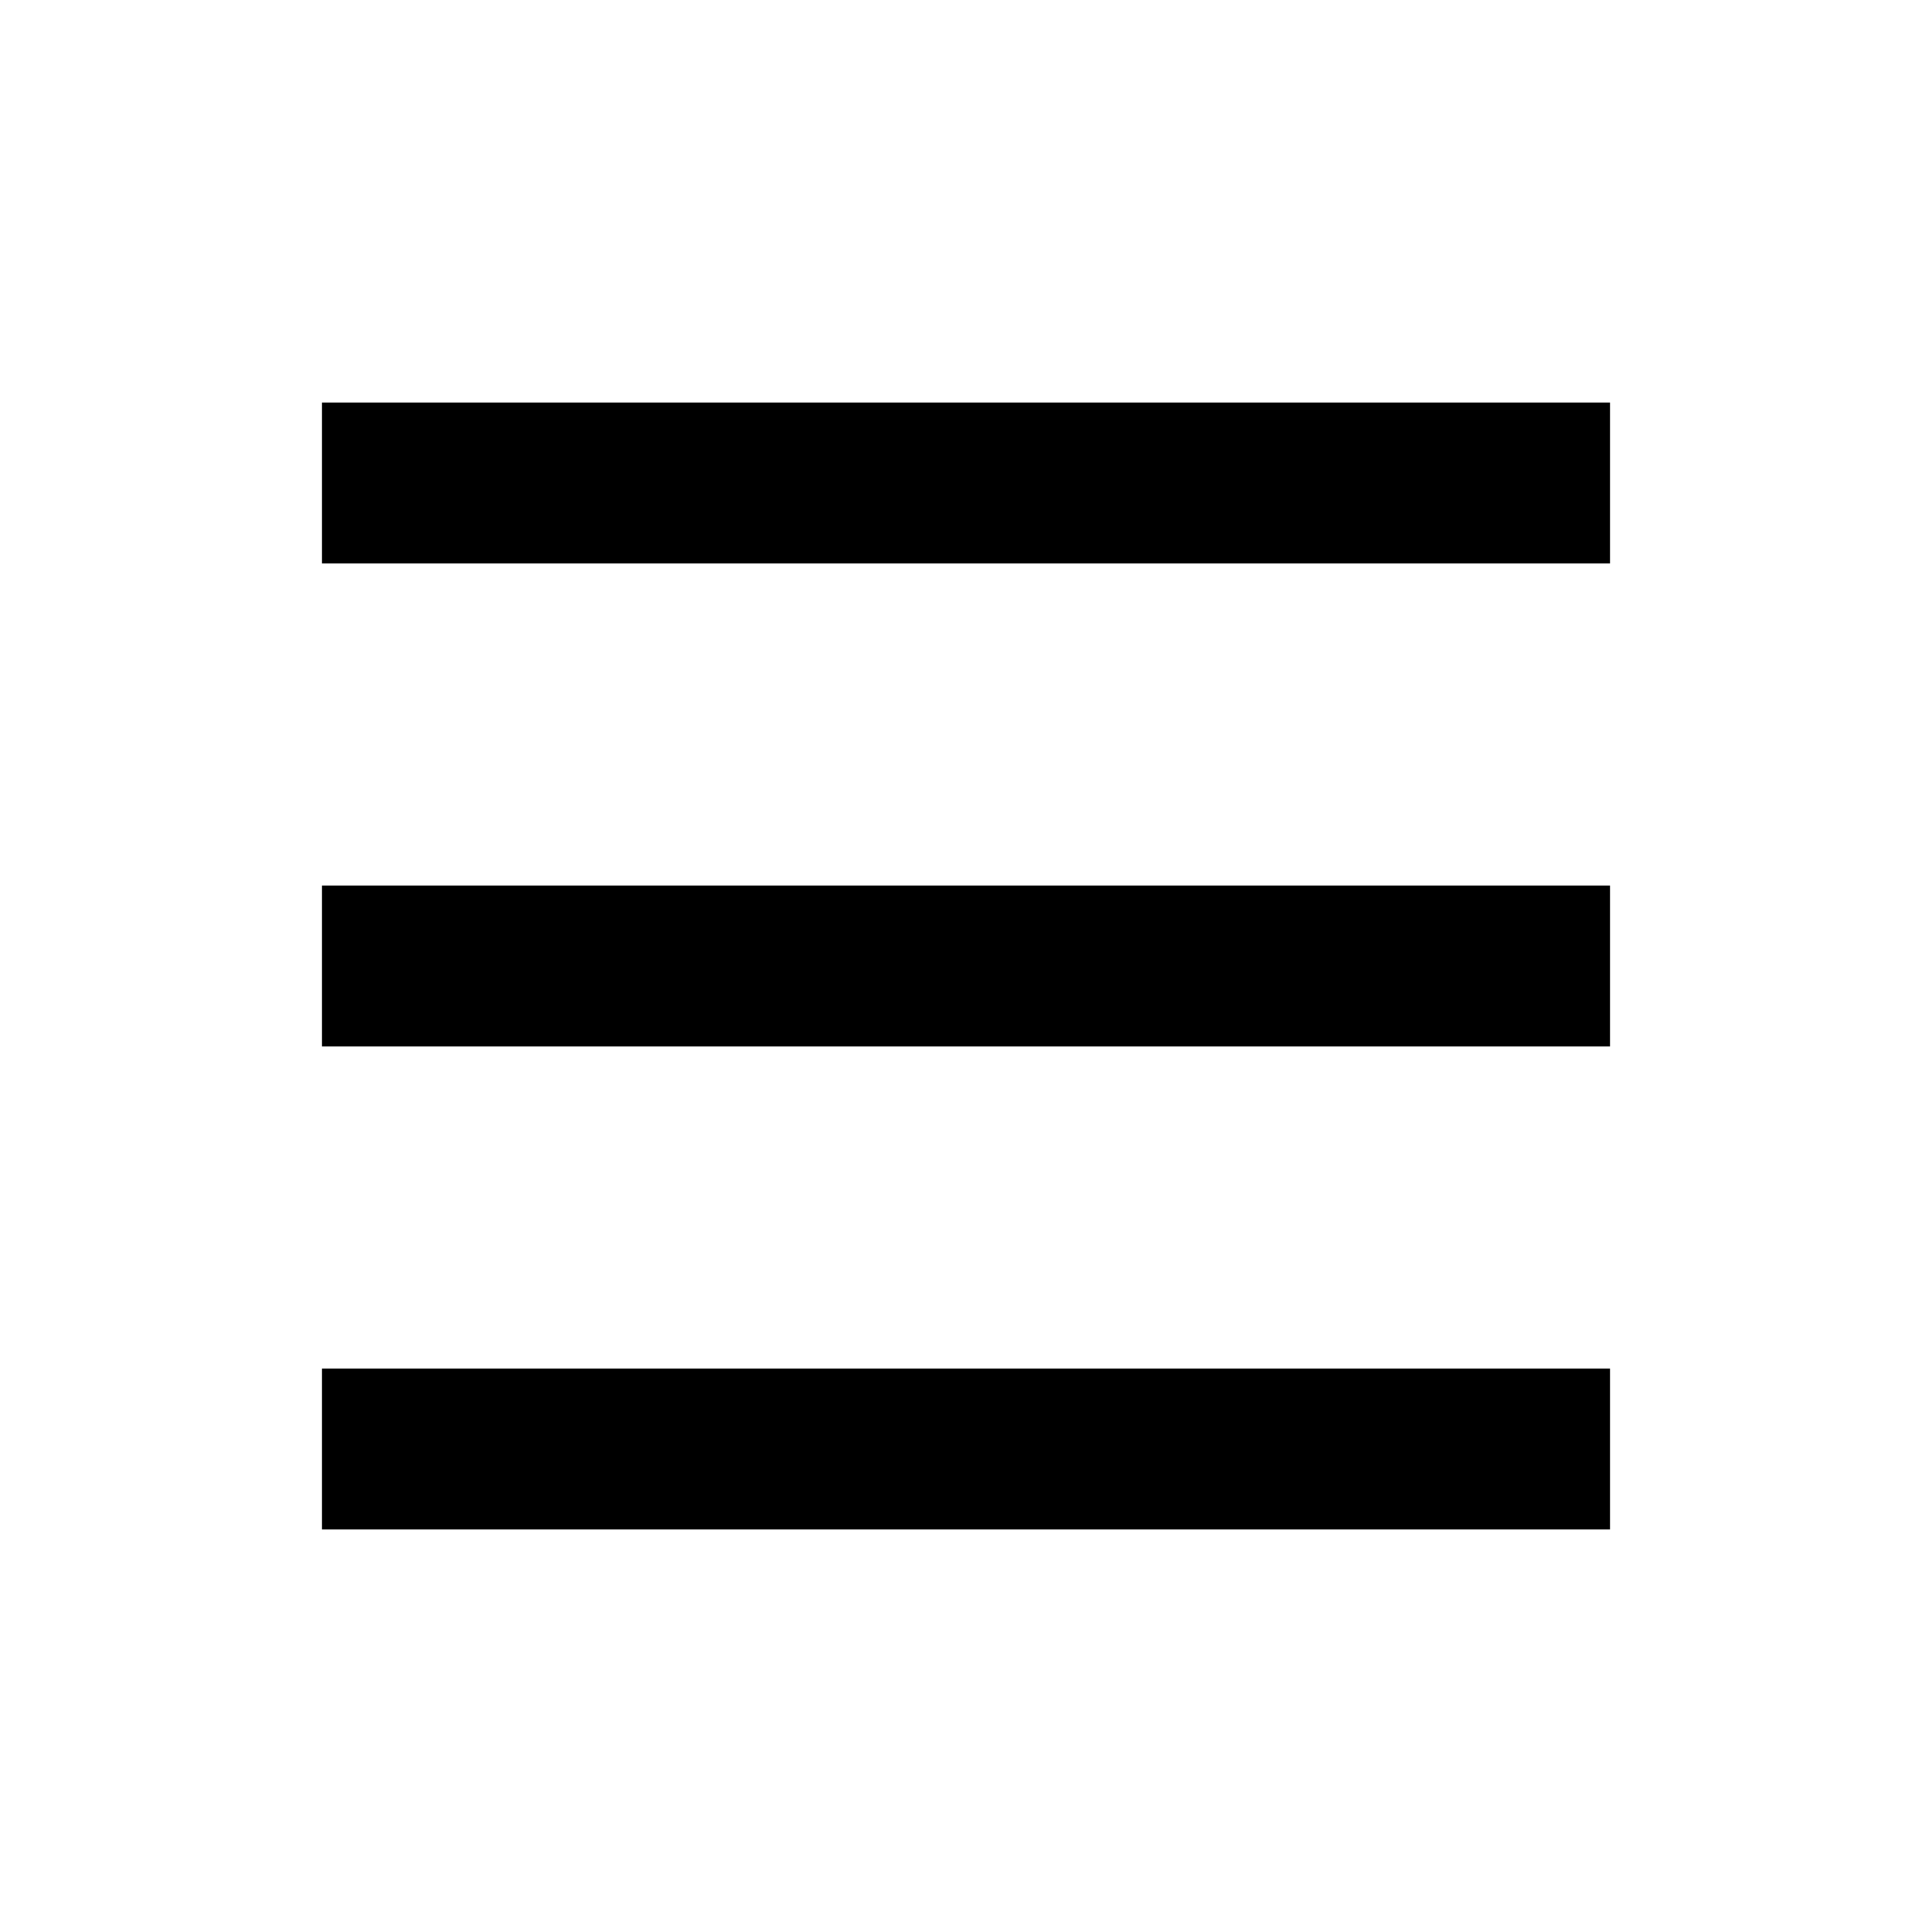
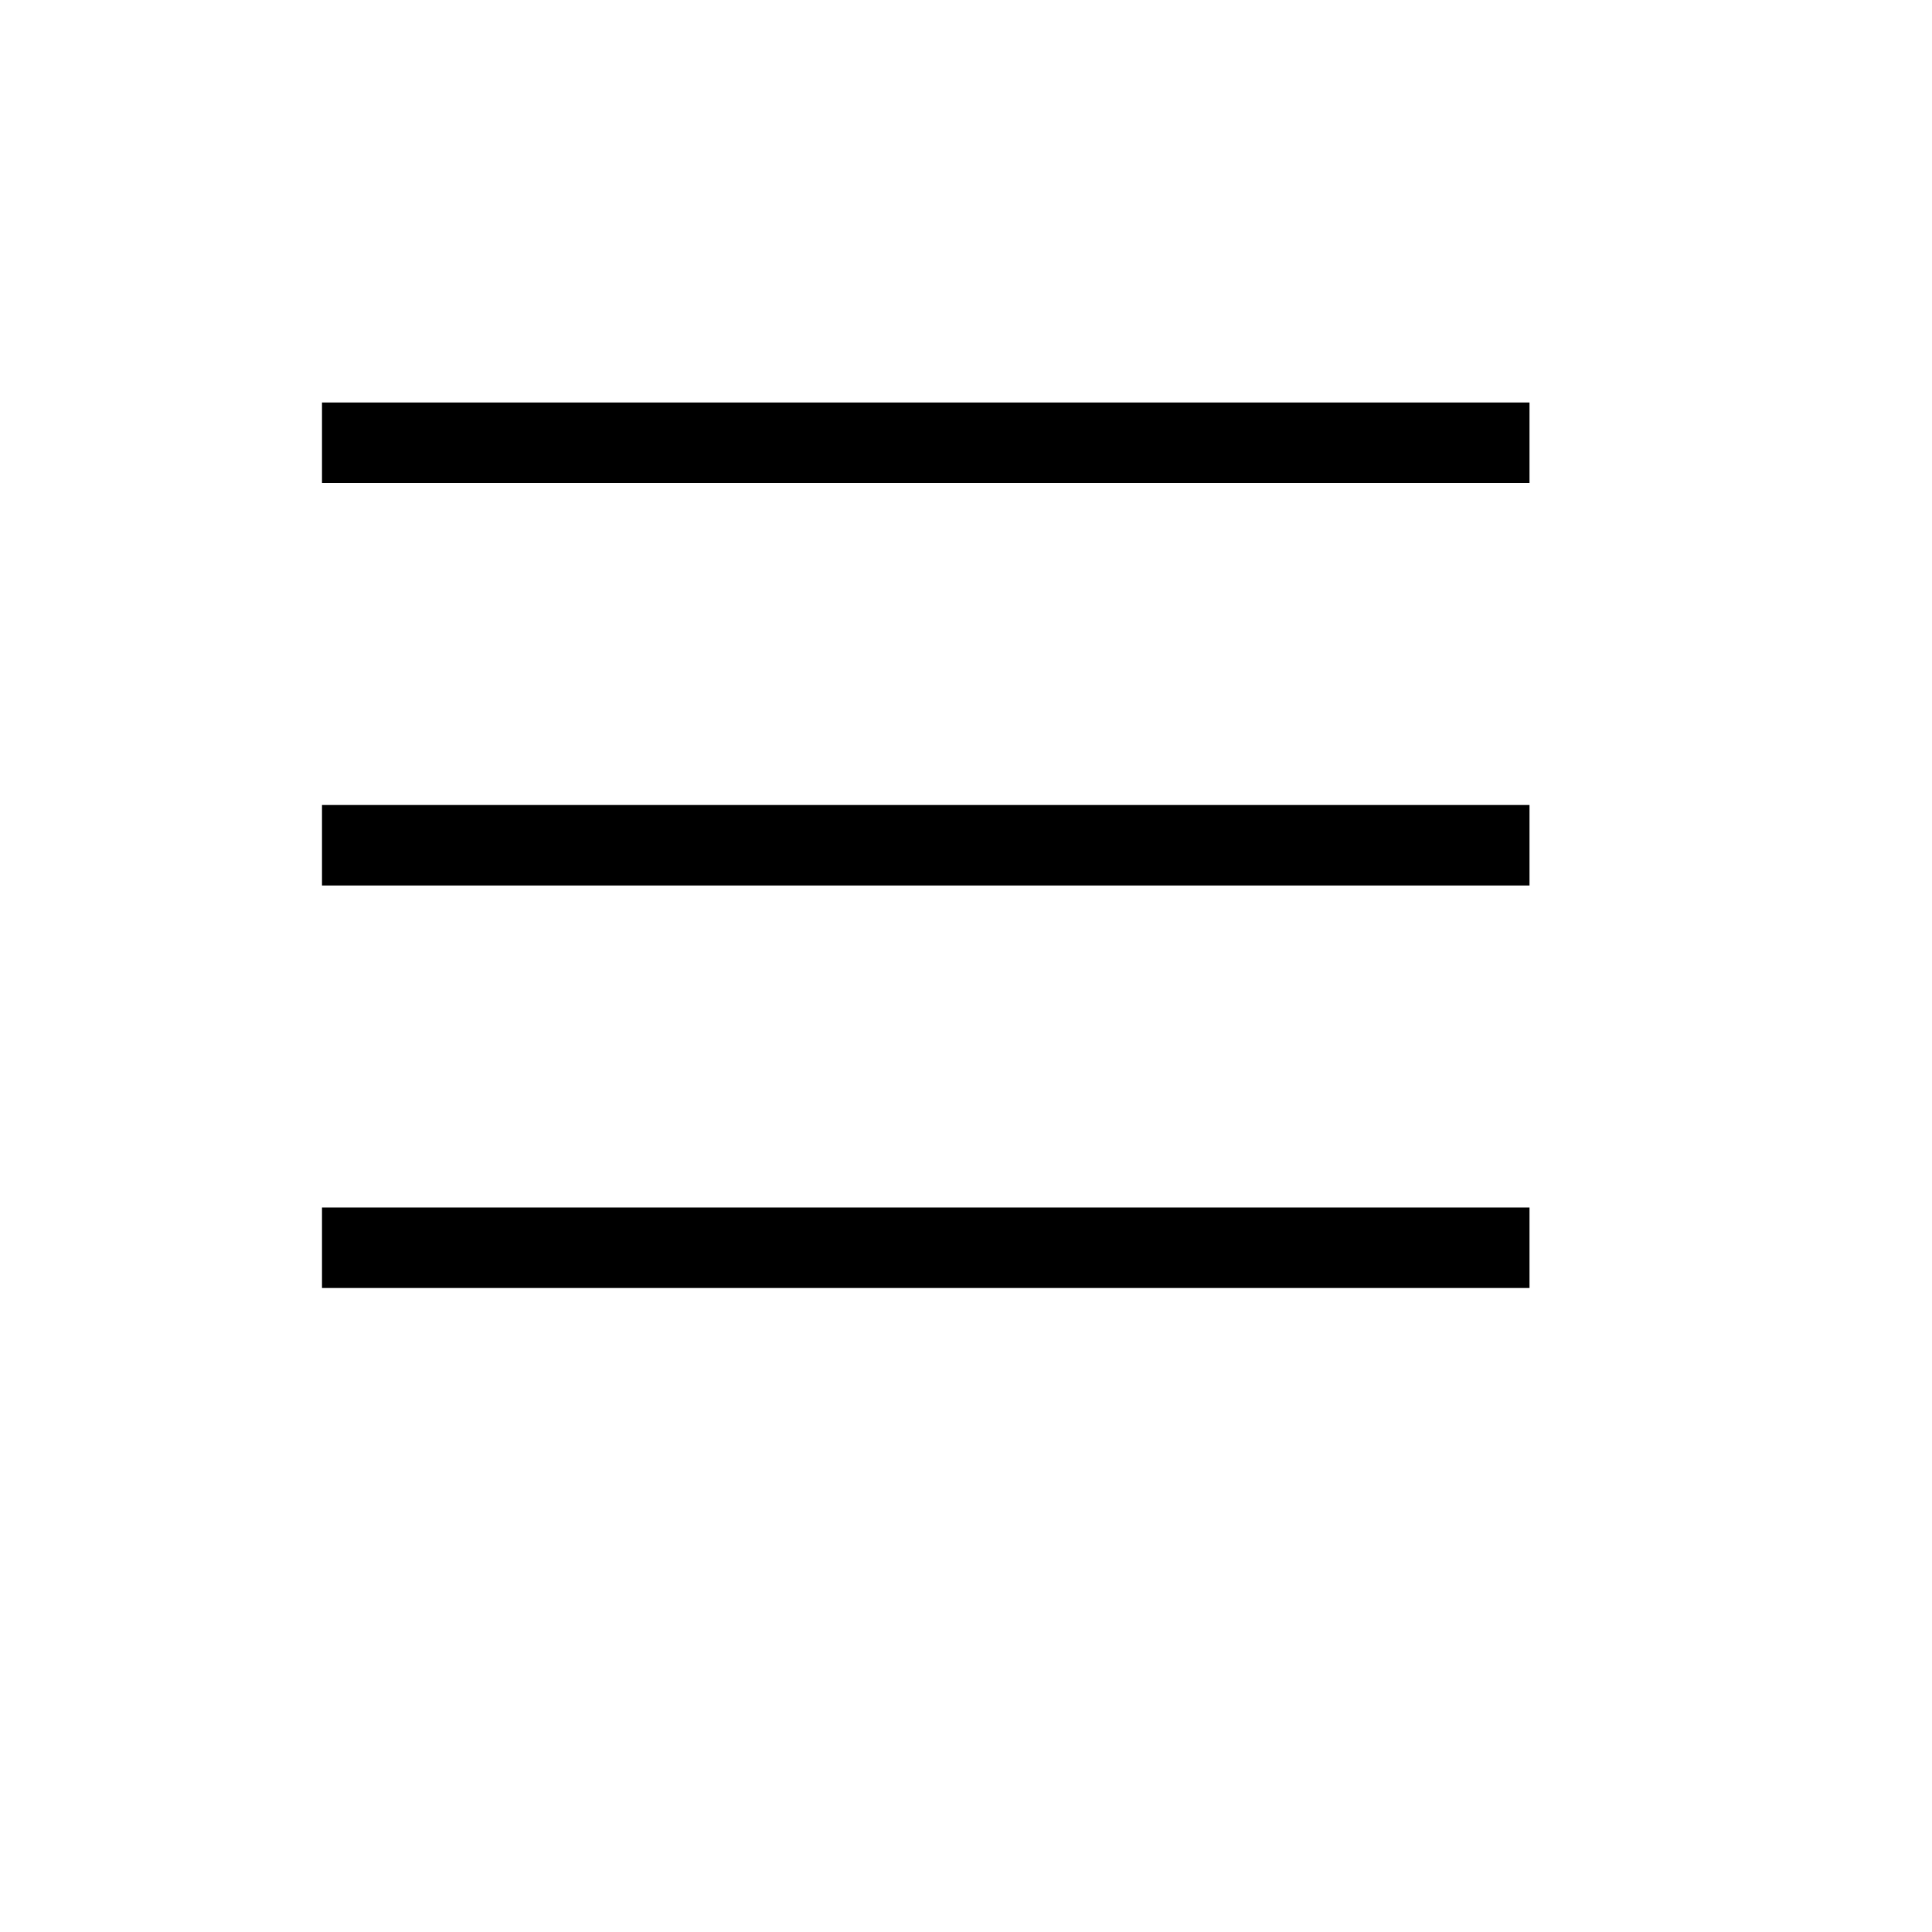
<svg xmlns="http://www.w3.org/2000/svg" width="24" height="24" viewBox="0 0 24 24" fill="none" aria-label="Menu">
-   <rect x="4" y="5" width="16" height="2" fill="currentColor" />
-   <rect x="4" y="11" width="16" height="2" fill="currentColor" />
-   <rect x="4" y="17" width="16" height="2" fill="currentColor" />
+   <rect x="4" y="5" width="15" height="1" fill="currentColor" />
+   <rect x="4" y="10" width="15" height="1" fill="currentColor" />
+   <rect x="4" y="15" width="15" height="1" fill="currentColor" />
</svg>
